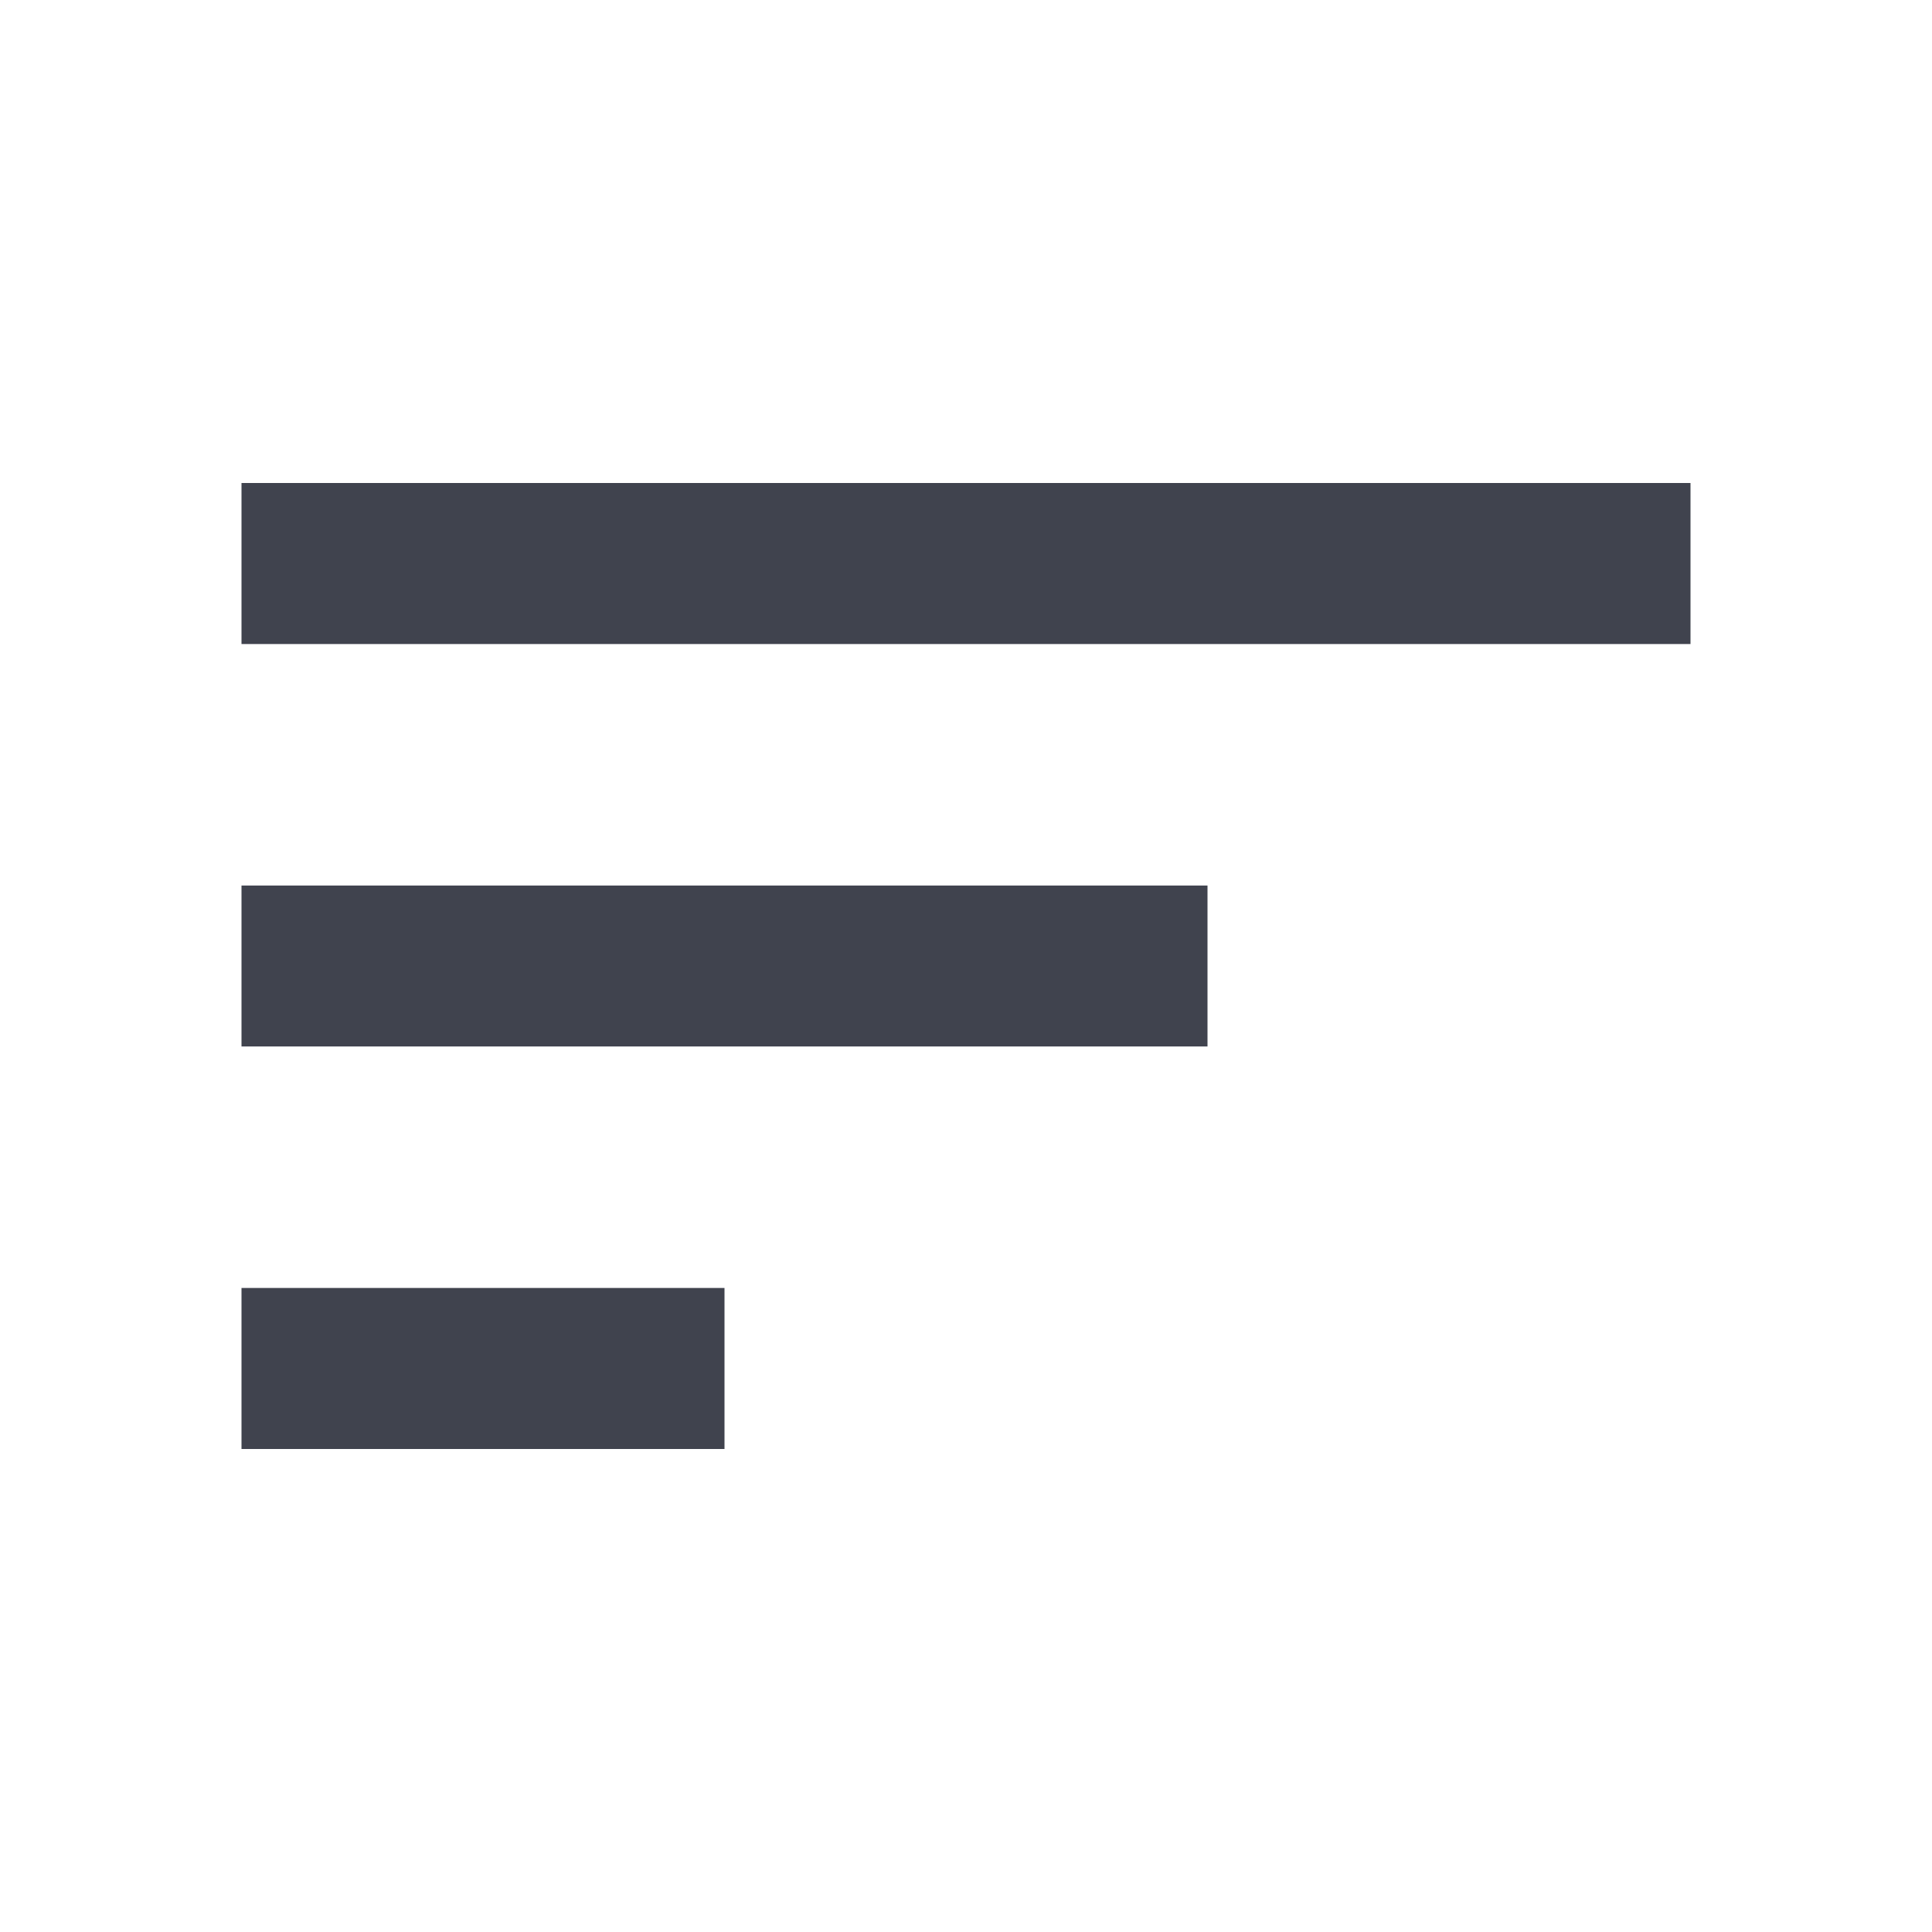
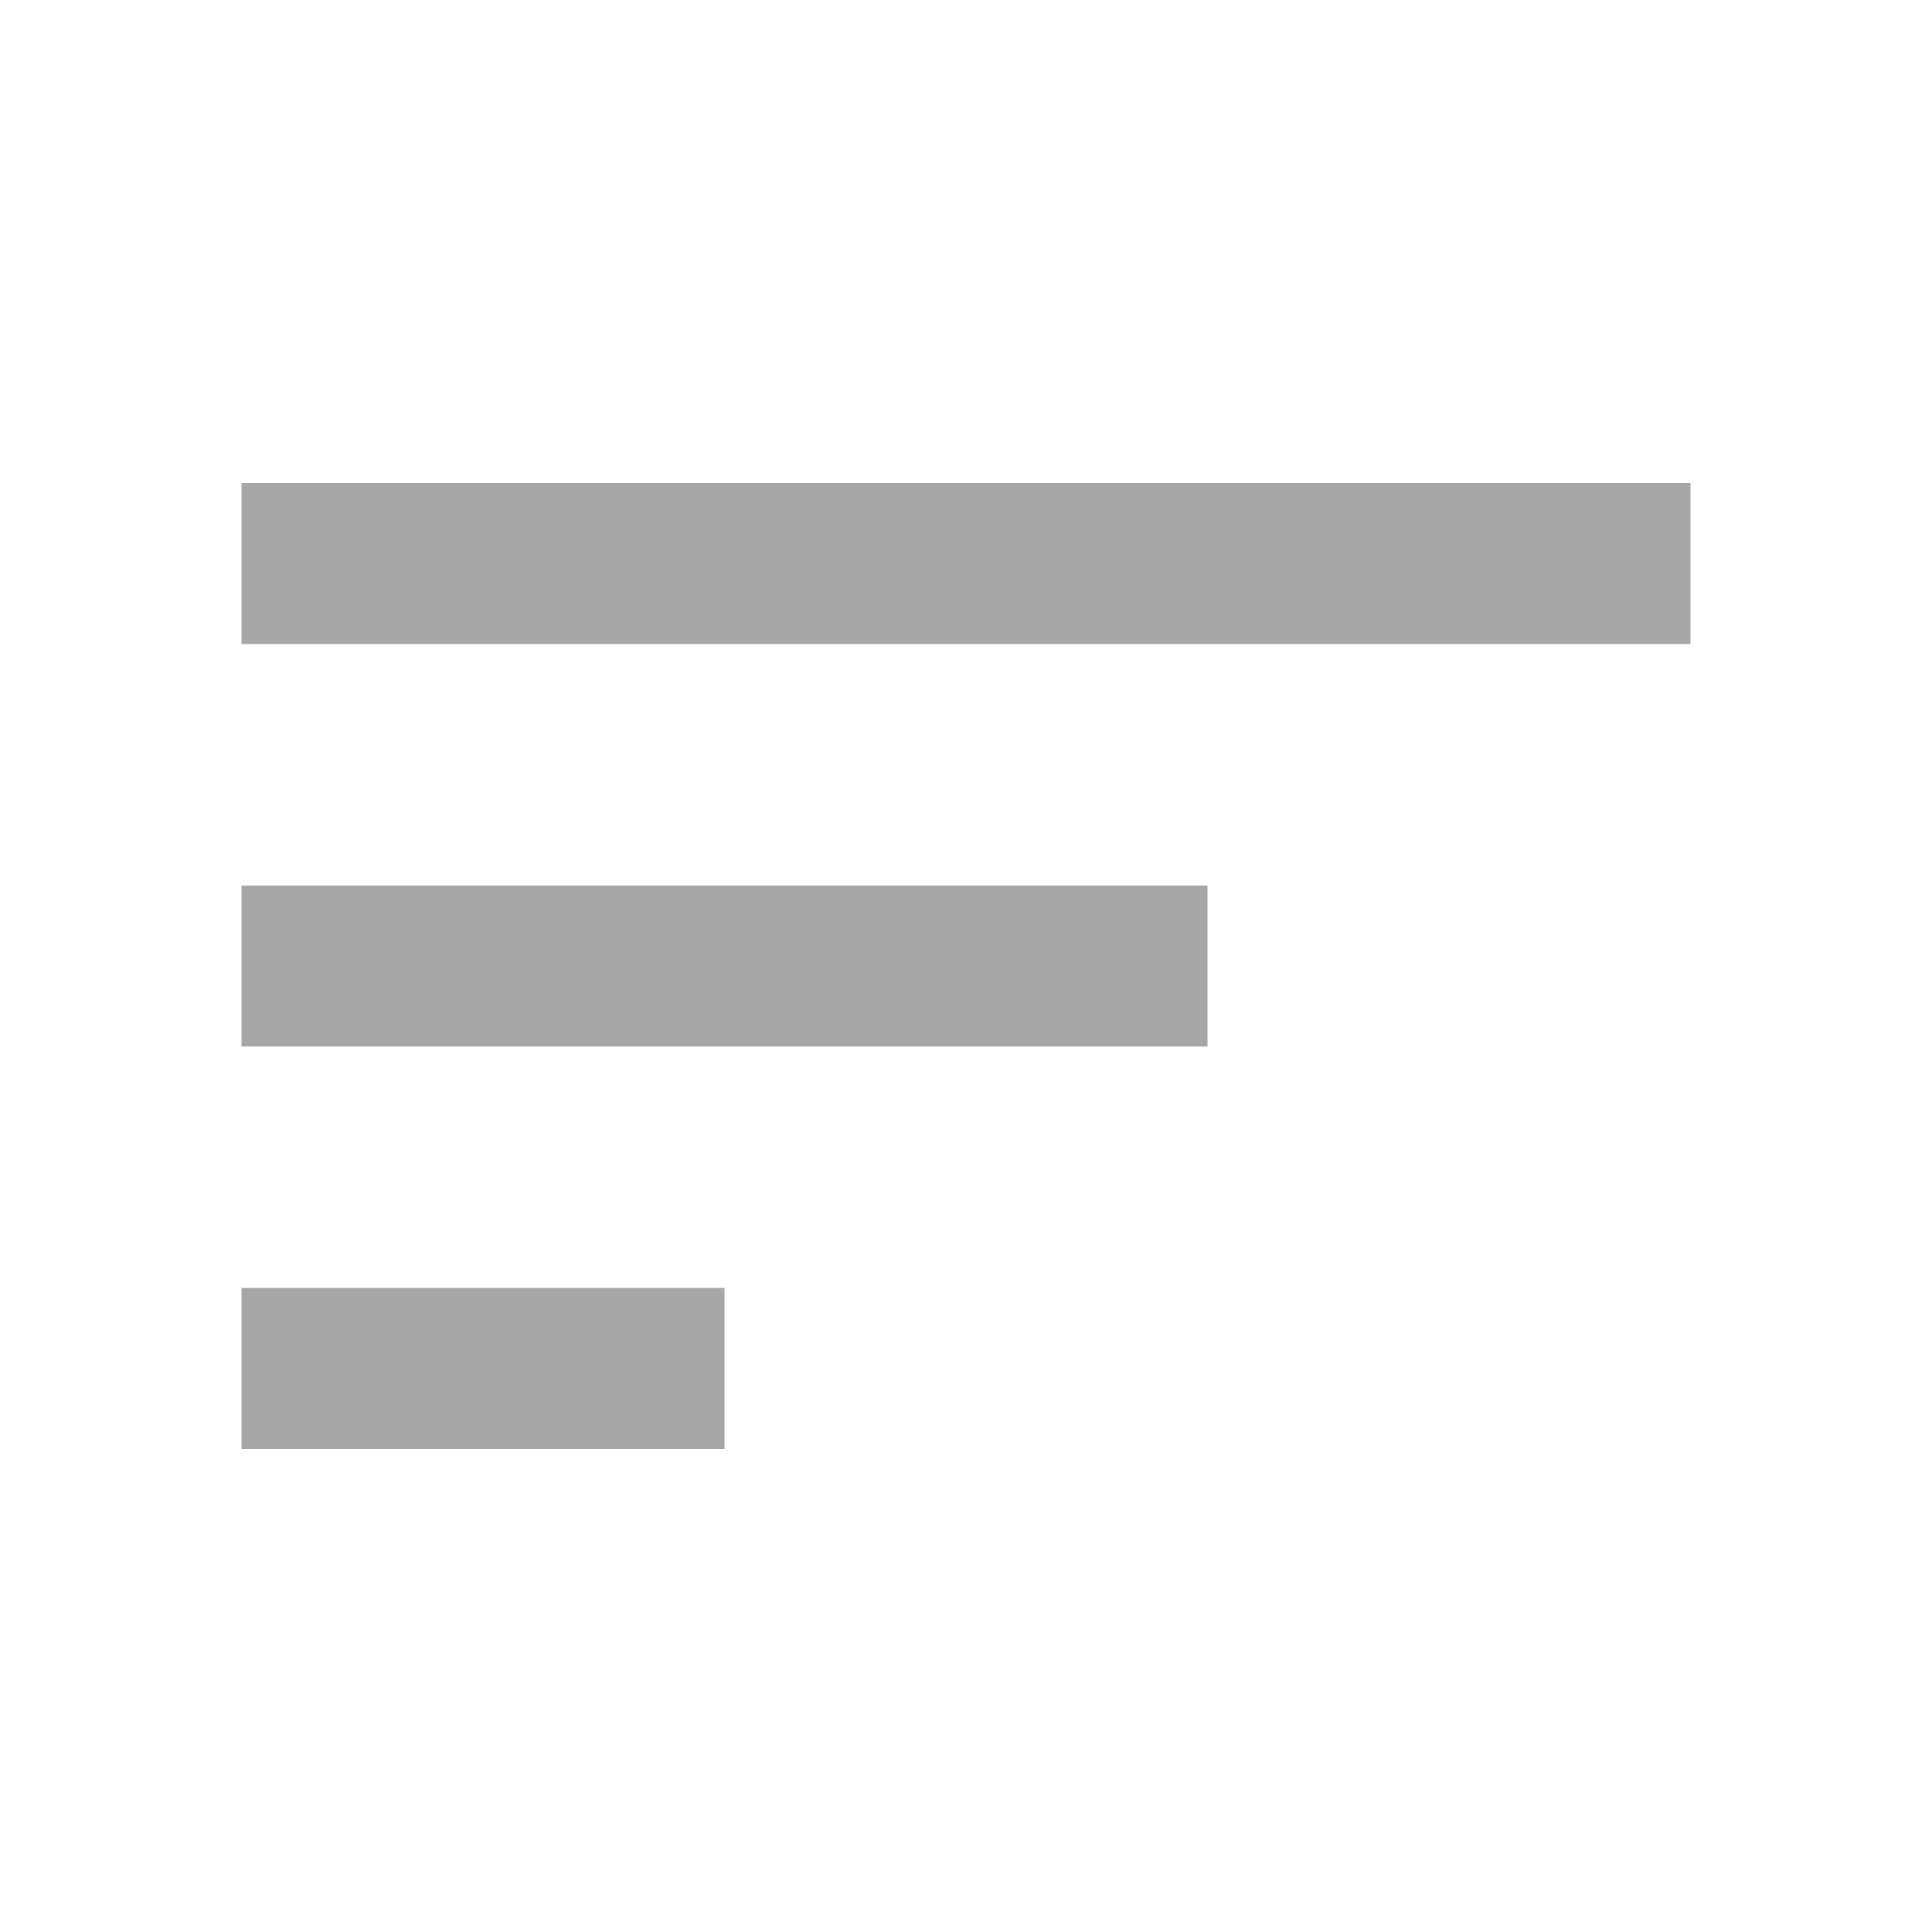
<svg xmlns="http://www.w3.org/2000/svg" id="ic_sort" width="20" height="20" viewBox="0 0 20 20">
  <defs>
    <style>
-             .cls-1{fill:#40434e}.cls-2{fill:none}
+             .cls-1{fill:#a7a7a7}.cls-2{fill:none}
        </style>
  </defs>
  <g id="Icon_24px" data-name="Icon 24px">
    <path id="Shape" d="M5 10H0V8.333h5V10zm5-4.167H0V4.167h10v1.665zm5-4.166H0V0h15v1.666z" class="cls-1" transform="translate(2.5 5)" />
    <path id="Shape-2" d="M0 0h20v20H0z" class="cls-2" data-name="Shape" />
  </g>
</svg>
